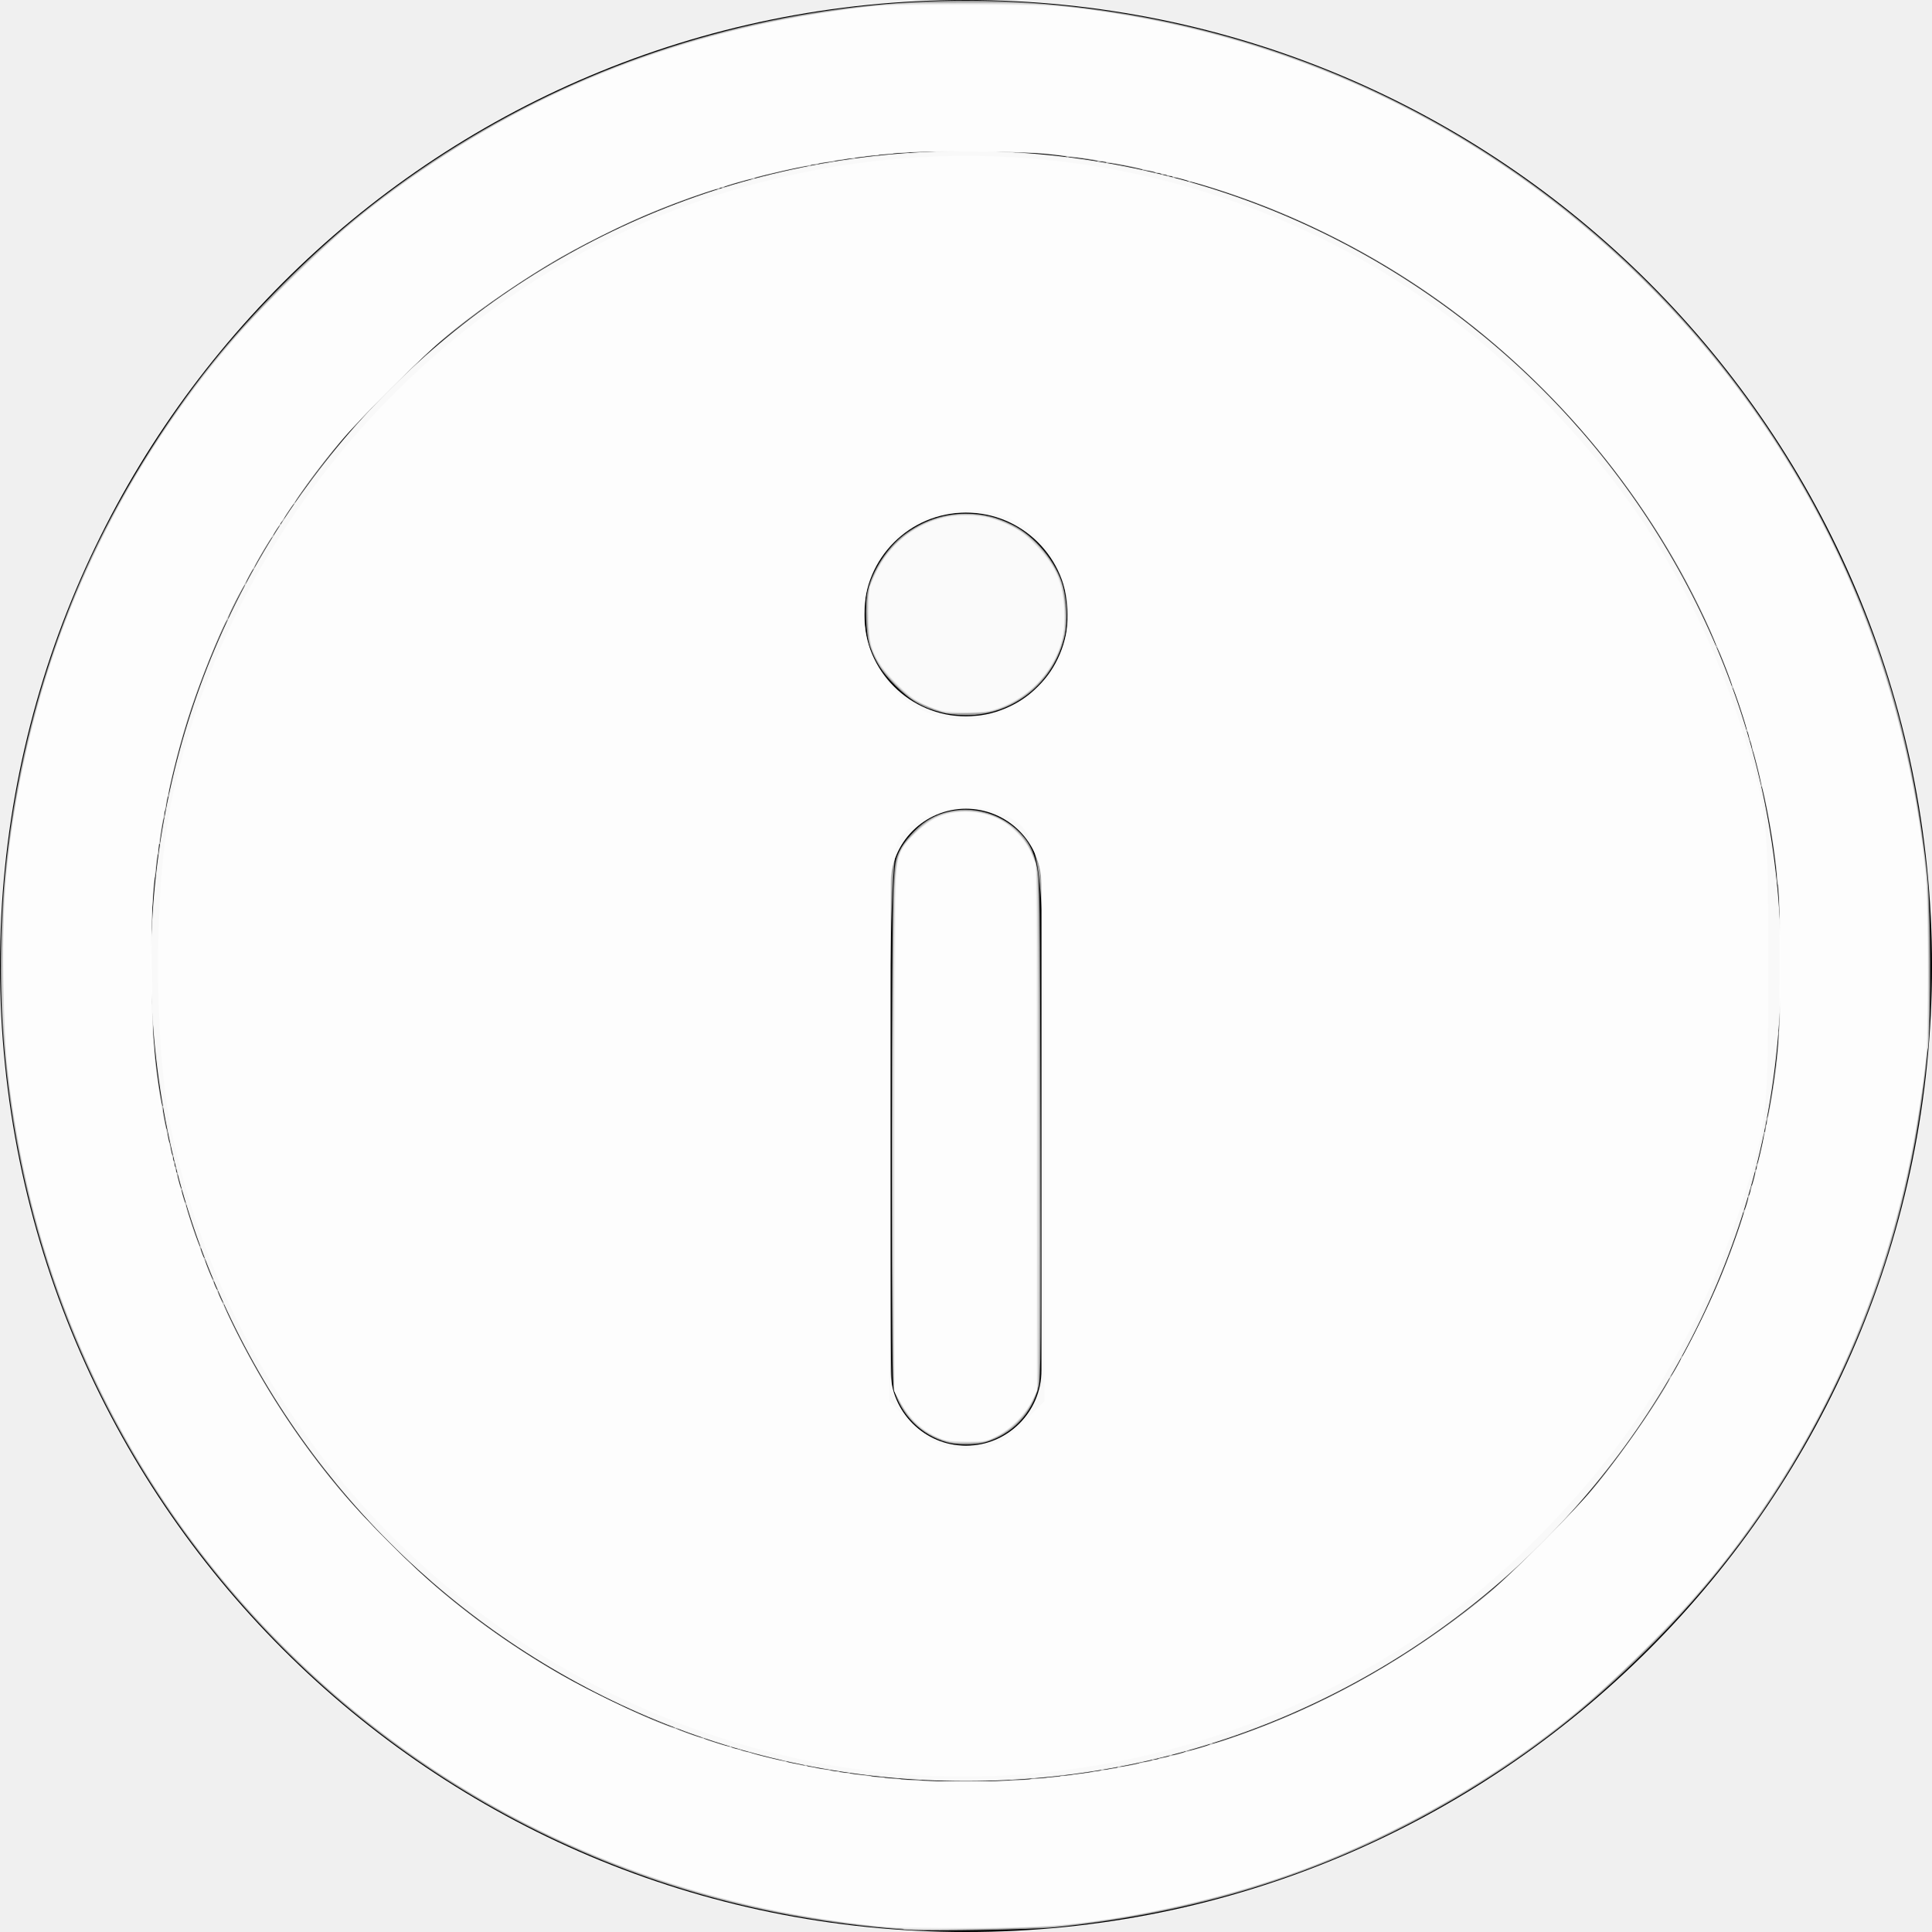
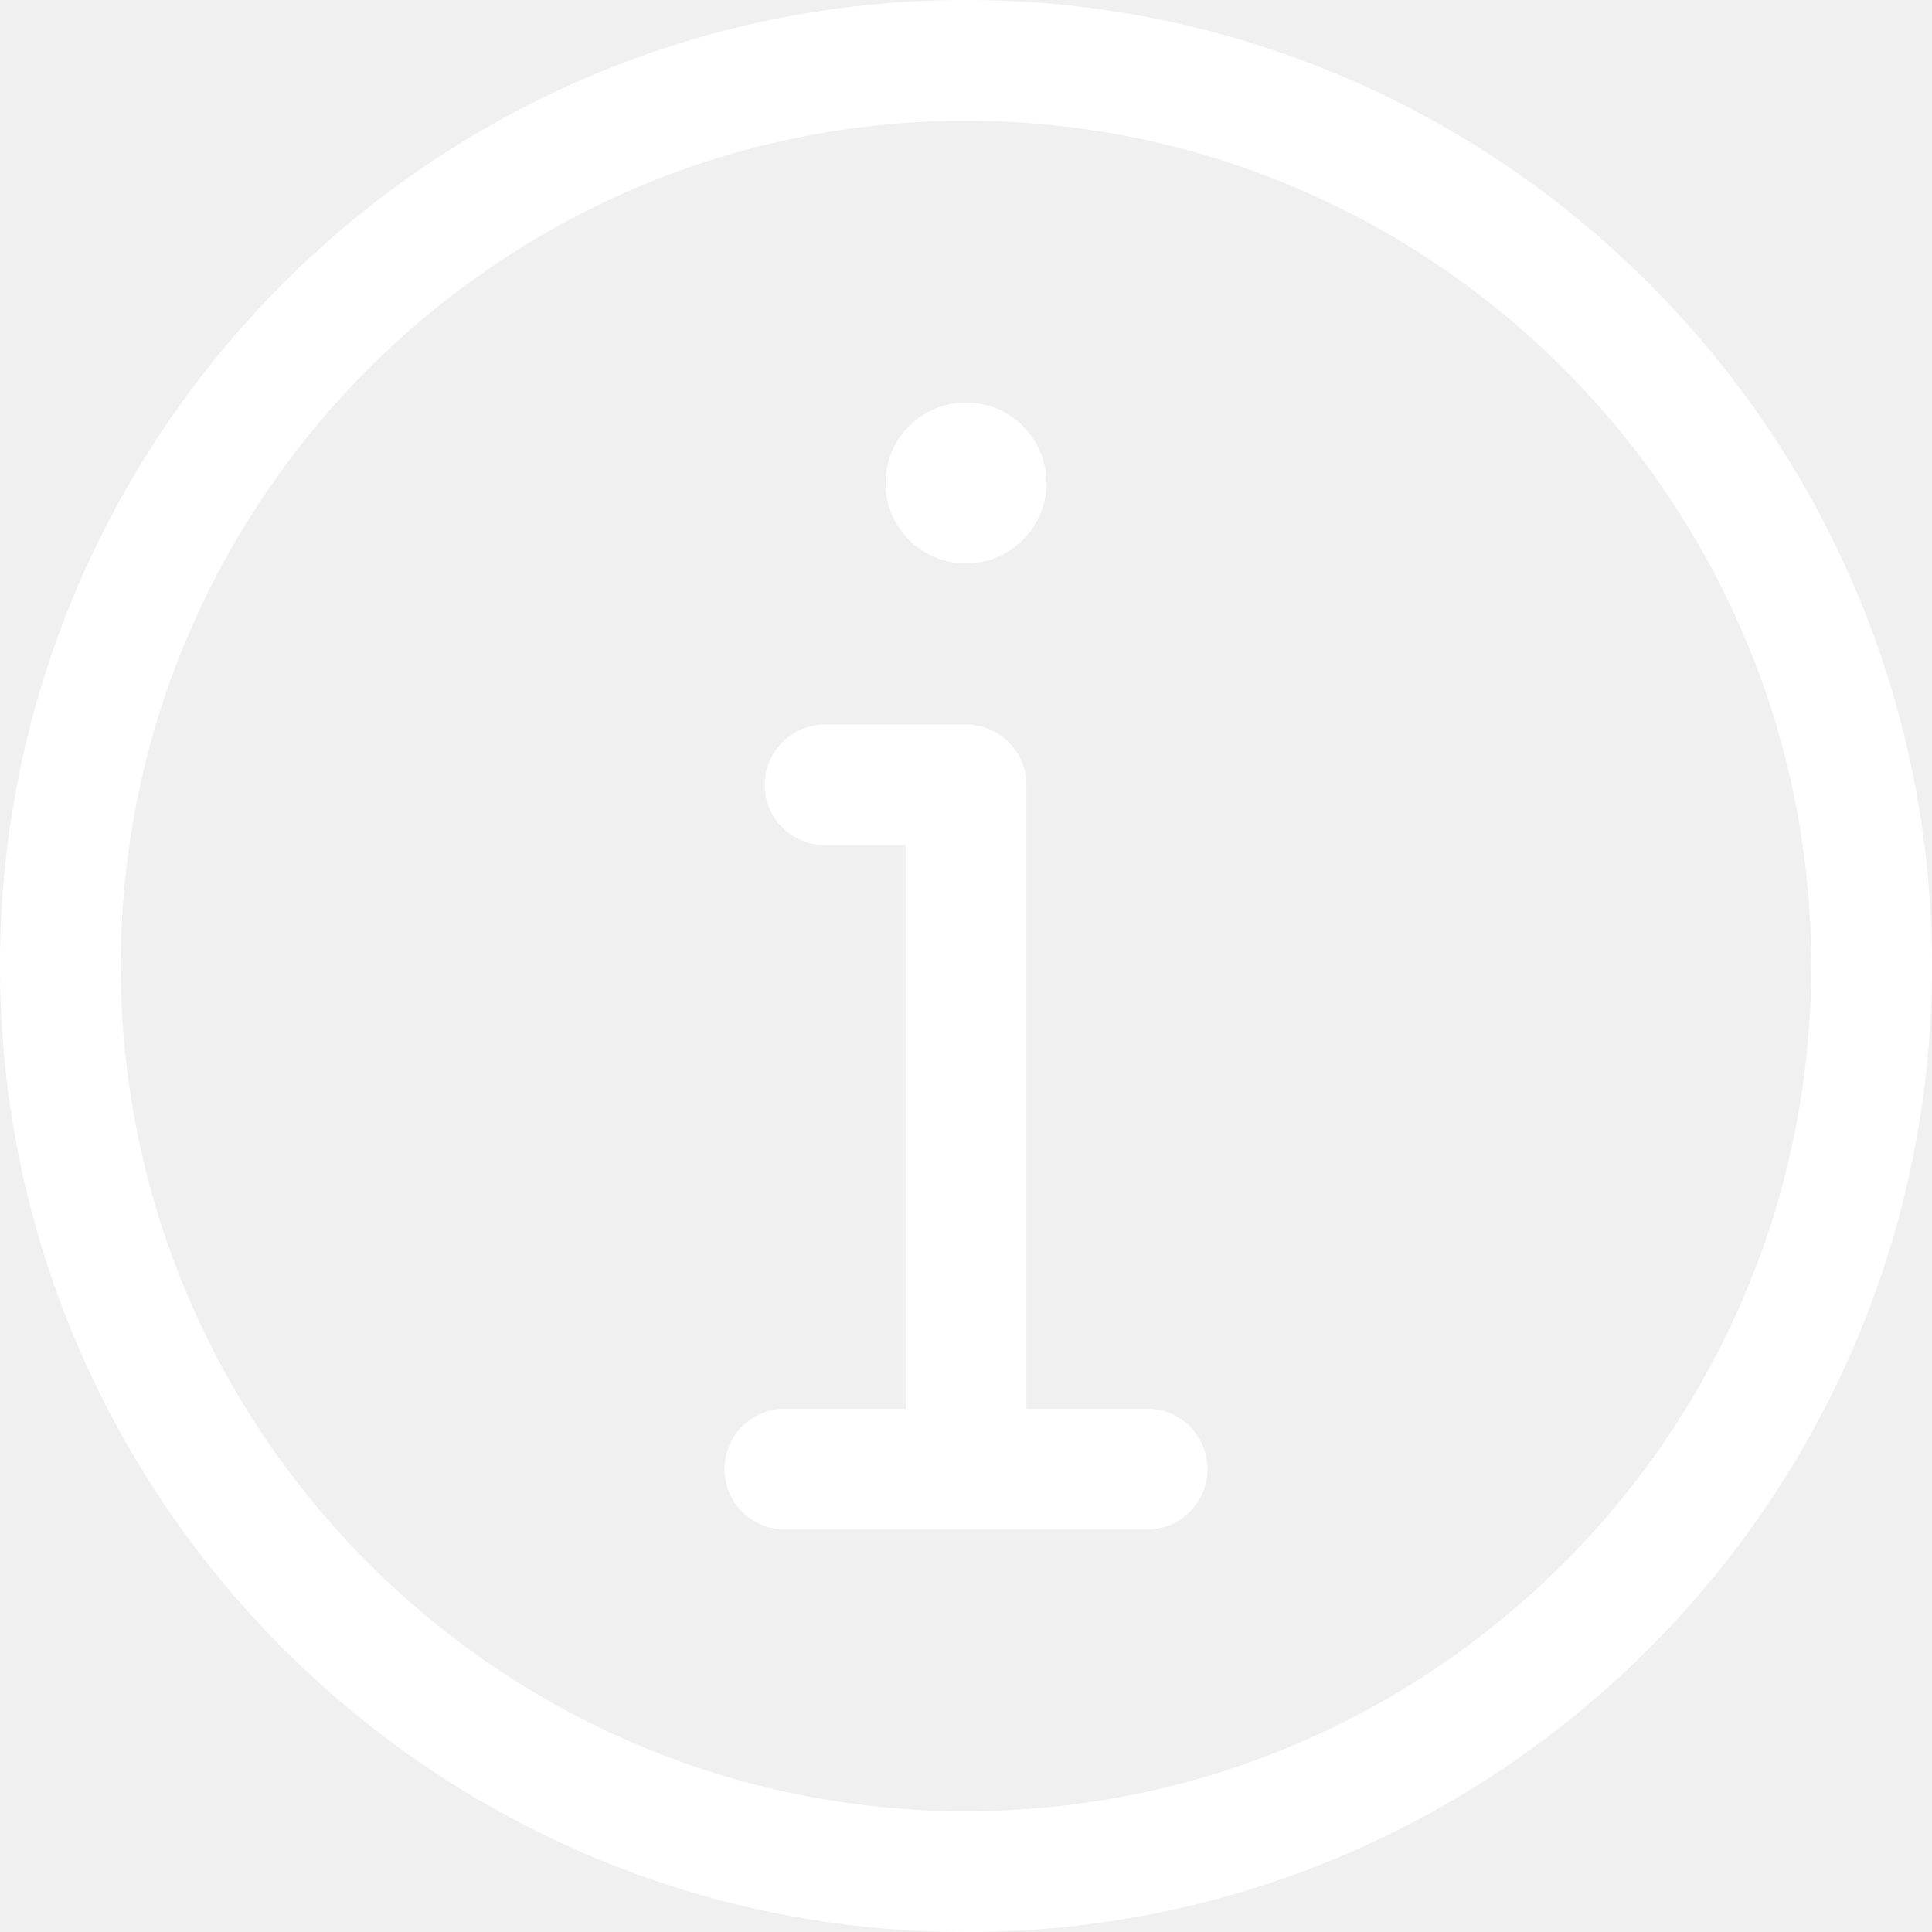
- <svg xmlns="http://www.w3.org/2000/svg" version="1.1" id="Capa_1" x="0px" y="0px" viewBox="0 0 512 512" style="enable-background:new 0 0 512 512;" xml:space="preserve">
-   <defs id="defs53" />
-   <g id="g6">
-     <g id="g4">
-       <path d="M256,0C114.497,0,0,114.507,0,256c0,141.503,114.507,256,256,256c141.503,0,256-114.507,256-256    C512,114.497,397.492,0,256,0z M256,472c-119.393,0-216-96.615-216-216c0-119.393,96.615-216,216-216    c119.393,0,216,96.615,216,216C472,375.393,375.384,472,256,472z" id="path2" />
-     </g>
+ <svg xmlns="http://www.w3.org/2000/svg" height="512px" viewBox="0 0 512 512" width="512px" class="">
+   <g>
+     <path d="m277.332 128c0 11.781-9.551 21.332-21.332 21.332s-21.332-9.551-21.332-21.332 9.551-21.332 21.332-21.332 21.332 9.551 21.332 21.332zm0 0" data-original="#000000" class="active-path" data-old_color="#000000" fill="#FFFFFF" />
+     <path d="m256 405.332c-8.832 0-16-7.168-16-16v-165.332h-21.332c-8.832 0-16-7.168-16-16s7.168-16 16-16h37.332c8.832 0 16 7.168 16 16v181.332c0 8.832-7.168 16-16 16zm0 0" data-original="#000000" class="active-path" data-old_color="#000000" fill="#FFFFFF" />
+     <path d="m256 512c-141.164 0-256-114.836-256-256s114.836-256 256-256 256 114.836 256 256-114.836 256-256 256zm0-480c-123.52 0-224 100.48-224 224s100.48 224 224 224 224-100.48 224-224-100.48-224-224-224zm0 0" data-original="#000000" class="active-path" data-old_color="#000000" fill="#FFFFFF" />
+     <path d="m304 405.332h-96c-8.832 0-16-7.168-16-16s7.168-16 16-16h96c8.832 0 16 7.168 16 16s-7.168 16-16 16zm0 0" data-original="#000000" class="active-path" data-old_color="#000000" fill="#FFFFFF" />
  </g>
-   <g id="g12">
-     <g id="g10">
-       <path d="M256,214.33c-11.046,0-20,8.954-20,20v128.793c0,11.046,8.954,20,20,20s20-8.955,20-20.001V234.33    C276,223.284,267.046,214.33,256,214.33z" id="path8" />
-     </g>
-   </g>
-   <g id="g18">
-     <g id="g16">
-       <circle cx="256" cy="162.84" r="27" id="circle14" />
-     </g>
-   </g>
-   <g id="g20">
- </g>
-   <g id="g22">
- </g>
-   <g id="g24">
- </g>
-   <g id="g26">
- </g>
-   <g id="g28">
- </g>
-   <g id="g30">
- </g>
-   <g id="g32">
- </g>
-   <g id="g34">
- </g>
-   <g id="g36">
- </g>
-   <g id="g38">
- </g>
-   <g id="g40">
- </g>
-   <g id="g42">
- </g>
-   <g id="g44">
- </g>
-   <g id="g46">
- </g>
-   <g id="g48">
- </g>
-   <path style="fill:#ffffff;fill-opacity:0.63;stroke-width:2.169" d="M 218.976,467.567 C 132.803,451.932 63.846,385.466 45.619,300.475 c -4.975,-23.197 -4.975,-65.752 0,-88.949 C 61.279,138.507 116.045,76.853 186.554,52.866 c 76.707,-26.095 160.975,-7.145 218.34,49.1 28.311,27.758 46.221,57.118 57.85,94.832 5.494,17.816 5.879,21.698 5.879,59.202 0,37.503 -0.386,41.386 -5.879,59.202 -11.629,37.714 -29.539,67.074 -57.85,94.832 -48.54,47.592 -119.568,69.572 -185.919,57.533 z m 51.51,-89.909 6.342,-6.342 v -70.783 c 0,-79.022 -0.356,-81.217 -13.878,-85.68 -8.872,-2.928 -21.183,1.148 -24.998,8.278 -1.544,2.885 -2.344,28.925 -2.344,76.283 v 71.903 l 6.342,6.342 c 4.695,4.695 8.4,6.342 14.269,6.342 5.869,0 9.574,-1.647 14.269,-6.342 z m 0.023,-191.69 c 10.076,-6.79 13.186,-13.564 12.113,-26.382 -2.884,-34.442 -53.523,-31.485 -53.523,3.125 0,22.65 23.078,35.611 41.41,23.257 z" id="path862" />
-   <path style="fill:#ffffff;fill-opacity:0.63;stroke-width:0.384" d="m 241.523,511.461 c -35.315,-2.232 -67.932,-10.841 -98.835,-26.086 C 79.502,454.204 31.527,397.662 11.199,330.404 -6.677,271.261 -2.669,207.7 22.491,151.317 30.89,132.494 43.162,112.437 56.234,96.166 67.433,82.226 81.638,67.973 95.404,56.865 161.263,3.718 249.157,-13.364 330.409,11.194 c 66.747,20.174 122.99,67.598 154.216,130.035 14.605,29.202 22.817,57.938 26.194,91.66 0.848,8.462 0.972,35.57 0.202,43.913 -3.225,34.938 -11.782,65.241 -26.749,94.728 -12.115,23.868 -26.662,44.123 -45.418,63.238 -14.996,15.284 -29.987,27.398 -47.186,38.133 -34.419,21.483 -70.725,33.713 -112.492,37.895 -5.535,0.554 -32.011,1.022 -37.654,0.665 z m 26.463,-39.646 c 47.571,-2.773 91.191,-20.086 127.519,-50.611 6.439,-5.411 20.434,-19.38 25.56,-25.513 23.76,-28.429 39.59,-61.026 46.69,-96.144 3.141,-15.535 4.225,-26.748 4.218,-43.648 -0.007,-20.431 -1.909,-35.627 -6.84,-54.651 C 445.636,126.02 386.202,66.496 311.02,46.905 300.347,44.124 290.057,42.251 278.149,40.922 270.579,40.077 249.438,39.742 241.266,40.337 194.614,43.734 152.771,60.621 116.667,90.62 110.406,95.823 95.673,110.579 90.466,116.862 65.521,146.96 49.42,181.558 43.075,218.699 c -2.56,14.985 -3.259,24.688 -2.979,41.355 0.263,15.682 1.319,25.735 4.154,39.567 12.426,60.623 50.357,113.014 104.27,144.021 35.738,20.554 78.237,30.576 119.465,28.173 z" id="path864" />
-   <path style="fill:#ffffff;fill-opacity:0.63;stroke-width:0.384" d="m 239.413,511.225 c 1.8e-4,-0.158 -0.784,-0.288 -1.742,-0.288 -4.906,0 -20.754,-2.145 -31.432,-4.253 C 116.767,489.013 43.149,424.485 13.89,338.083 6.629,316.644 2.324,294.604 0.832,271.24 0.265,262.36 0.593,240.75 1.42,232.505 5.906,187.752 20.216,148.041 44.884,111.89 53.973,98.569 61.576,89.392 73.908,76.858 87.674,62.866 99.574,53.009 114.963,42.85 150.654,19.288 188.859,5.849 232.894,1.366 238.184,0.827 243.056,0.682 255.905,0.679 272.483,0.676 275.824,0.857 288.312,2.432 345.642,9.662 398.533,36.054 439.05,77.648 c 37.614,38.614 61.691,87.165 69.759,140.667 2.133,14.143 2.25,16.076 2.337,38.447 0.045,11.549 -0.044,20.997 -0.198,20.997 -0.153,0 -0.395,1.424 -0.536,3.164 -0.421,5.183 -2.417,18.403 -3.894,25.791 -8.753,43.784 -29.264,85.057 -58.798,118.315 -7.459,8.399 -20.952,21.442 -29.588,28.599 -20.835,17.27 -46.938,32.314 -72.781,41.947 -19.529,7.28 -42.159,12.504 -64.134,14.806 -6.365,0.667 -41.804,1.381 -41.804,0.843 z m 27.997,-39.318 c 0,-0.162 1.294,-0.23 2.876,-0.15 1.734,0.088 2.876,-0.005 2.876,-0.233 0,-0.221 0.711,-0.298 1.708,-0.186 0.939,0.106 2.018,0.062 2.397,-0.098 0.379,-0.16 1.319,-0.256 2.088,-0.213 0.77,0.043 1.499,-0.084 1.621,-0.281 0.122,-0.197 0.654,-0.276 1.183,-0.175 0.529,0.101 1.266,0.064 1.639,-0.082 0.373,-0.146 1.676,-0.332 2.897,-0.413 1.221,-0.081 2.429,-0.277 2.685,-0.437 0.256,-0.159 0.837,-0.242 1.291,-0.183 0.454,0.059 0.935,-0.069 1.067,-0.283 0.132,-0.214 0.494,-0.292 0.804,-0.173 0.31,0.119 0.865,0.086 1.234,-0.074 0.369,-0.159 1.059,-0.252 1.534,-0.205 0.475,0.046 0.863,-0.111 0.863,-0.349 0,-0.238 0.165,-0.331 0.367,-0.207 0.423,0.261 5.385,-0.585 5.388,-0.919 0.001,-0.122 0.734,-0.264 1.629,-0.316 0.895,-0.052 1.679,-0.249 1.742,-0.439 0.063,-0.19 0.452,-0.256 0.863,-0.149 0.412,0.108 0.749,0.046 0.75,-0.137 7.7e-4,-0.183 0.645,-0.366 1.431,-0.407 0.786,-0.041 1.49,-0.258 1.565,-0.482 0.075,-0.224 0.285,-0.315 0.467,-0.202 0.48,0.297 3.822,-0.608 3.822,-1.035 0,-0.198 0.166,-0.258 0.369,-0.132 0.466,0.288 6.151,-1.342 6.151,-1.764 0,-0.172 0.229,-0.224 0.509,-0.117 0.572,0.22 8.742,-2.589 15.982,-5.495 20.139,-8.083 40.481,-20.296 57.719,-34.655 5.218,-4.347 23.403,-22.605 27.456,-27.568 8.241,-10.09 20.684,-28.201 20.064,-29.204 -0.111,-0.18 -0.032,-0.326 0.176,-0.326 0.443,0 2.863,-4.105 2.863,-4.856 0,-0.282 0.15,-0.513 0.334,-0.513 0.466,0 7.385,-14.108 9.875,-20.135 2.998,-7.257 6.606,-17.489 6.377,-18.085 -0.109,-0.283 -0.058,-0.515 0.113,-0.515 0.407,0 1.297,-2.983 1.023,-3.427 -0.117,-0.189 -0.015,-0.408 0.225,-0.489 0.24,-0.08 0.457,-0.698 0.482,-1.374 0.025,-0.676 0.154,-1.229 0.287,-1.229 0.36,-10e-4 1.158,-3.433 0.896,-3.856 -0.124,-0.2 -0.022,-0.364 0.226,-0.364 0.262,0 0.367,-0.321 0.25,-0.767 -0.11,-0.422 -0.073,-0.767 0.084,-0.767 0.397,0 2.049,-7.575 1.756,-8.05 -0.132,-0.213 -0.036,-0.387 0.211,-0.387 0.274,0 0.379,-0.376 0.268,-0.959 -0.101,-0.527 -0.015,-0.959 0.192,-0.959 0.206,0 0.293,-0.431 0.192,-0.959 -0.101,-0.527 -0.061,-0.959 0.089,-0.959 0.61,0 3.275,-19.319 2.995,-21.716 -0.083,-0.712 -0.018,-1.295 0.144,-1.295 0.162,0 0.309,-1.942 0.326,-4.315 0.057,-7.87 -0.056,-24.599 -0.183,-27.325 -0.069,-1.477 -0.135,-3.677 -0.147,-4.89 -0.012,-1.213 -0.16,-2.207 -0.329,-2.208 -0.169,-0.002 -0.327,-1.167 -0.351,-2.589 -0.079,-4.685 -3.255,-23.128 -4.034,-23.424 -0.186,-0.071 -0.247,-0.276 -0.135,-0.457 0.217,-0.351 -1.707,-8.489 -2.083,-8.811 -0.123,-0.105 -0.261,-0.695 -0.305,-1.31 -0.044,-0.615 -0.217,-1.219 -0.384,-1.342 -0.166,-0.123 -0.341,-0.74 -0.387,-1.37 -0.047,-0.631 -0.263,-1.206 -0.482,-1.279 -0.218,-0.073 -0.297,-0.294 -0.174,-0.493 0.304,-0.492 -3.255,-11.08 -3.724,-11.08 -0.206,0 -0.27,-0.17 -0.142,-0.377 0.302,-0.489 -3.581,-10.362 -4.076,-10.362 -0.207,0 -0.274,-0.165 -0.149,-0.367 0.125,-0.202 -1.063,-3.154 -2.639,-6.56 -13.859,-29.946 -35.114,-56.858 -61.702,-78.122 -16.208,-12.963 -35.137,-23.909 -54.731,-31.65 -7.577,-2.993 -19.488,-6.902 -20.2,-6.629 -0.28,0.108 -0.509,0.049 -0.509,-0.13 0,-0.419 -3.374,-1.277 -3.855,-0.98 -0.2,0.124 -0.364,0.022 -0.364,-0.226 0,-0.262 -0.321,-0.367 -0.767,-0.25 -0.422,0.11 -0.767,0.024 -0.767,-0.192 0,-0.216 -0.345,-0.302 -0.767,-0.192 -0.422,0.11 -0.767,0.024 -0.767,-0.192 0,-0.216 -0.337,-0.304 -0.749,-0.197 -0.412,0.108 -0.805,0.027 -0.874,-0.18 -0.069,-0.207 -0.853,-0.404 -1.742,-0.439 -0.889,-0.035 -1.618,-0.168 -1.619,-0.297 -0.003,-0.355 -8.434,-1.96 -9.051,-1.723 -0.296,0.114 -0.539,0.02 -0.539,-0.208 0,-0.243 -0.477,-0.345 -1.151,-0.246 -0.633,0.093 -1.151,0.048 -1.151,-0.099 0,-0.378 -7.126,-1.278 -7.635,-0.964 -0.231,0.142 -0.419,0.099 -0.419,-0.096 0,-0.355 -8.042,-1.279 -10.93,-1.256 -0.844,0.007 -8.049,-0.073 -16.012,-0.177 -7.963,-0.104 -14.477,-0.057 -14.477,0.105 3.9e-4,0.162 -1.035,0.236 -2.301,0.165 -1.266,-0.071 -2.302,0.015 -2.302,0.192 1.3e-4,0.177 -0.863,0.262 -1.918,0.189 -1.055,-0.073 -1.918,0.022 -1.918,0.211 0,0.189 -0.603,0.273 -1.34,0.187 -0.737,-0.086 -1.643,-0.027 -2.013,0.132 -0.37,0.159 -1.13,0.253 -1.69,0.209 -0.559,-0.044 -1.12,0.088 -1.247,0.292 -0.127,0.205 -0.573,0.283 -0.991,0.173 -0.419,-0.109 -1.066,-0.068 -1.438,0.091 -0.372,0.16 -1.151,0.252 -1.732,0.206 -0.58,-0.046 -1.056,0.059 -1.058,0.233 -0.002,0.174 -0.993,0.358 -2.204,0.408 -1.21,0.05 -2.25,0.241 -2.311,0.424 -0.061,0.183 -0.536,0.251 -1.056,0.152 -0.535,-0.102 -0.945,-1e-4 -0.945,0.235 0,0.229 -0.239,0.324 -0.531,0.212 -0.292,-0.112 -3.269,0.429 -6.616,1.201 -3.346,0.773 -6.473,1.494 -6.947,1.603 -0.475,0.109 -0.863,0.36 -0.863,0.559 0,0.199 -0.173,0.255 -0.384,0.124 -0.482,-0.298 -7.67,1.716 -7.67,2.15 0,0.176 -0.259,0.22 -0.575,0.098 -0.316,-0.121 -0.575,-0.035 -0.575,0.192 0,0.227 -0.234,0.323 -0.521,0.213 -0.649,-0.249 -11.461,3.625 -18.965,6.795 -6.765,2.859 -18.543,8.793 -24.618,12.404 -10.086,5.995 -21.994,14.399 -30.076,21.225 -3.679,3.107 -21.393,20.444 -21.144,20.693 0.08,0.08 -0.528,0.755 -1.353,1.5 -3.129,2.827 -16.26,19.839 -15.838,20.52 0.105,0.169 0.006,0.308 -0.219,0.308 -0.402,0 -2.6,3.273 -2.705,4.027 -0.029,0.211 -0.304,0.524 -0.609,0.695 -0.306,0.171 -0.456,0.473 -0.334,0.671 0.122,0.198 0.06,0.36 -0.14,0.36 -0.449,0 -1.729,1.908 -1.729,2.577 0,0.27 -0.138,0.491 -0.307,0.491 -0.394,0 -4.679,7.264 -4.679,7.933 0,0.278 -0.141,0.505 -0.313,0.505 -0.437,0 -2.263,3.688 -1.971,3.98 0.131,0.131 0.039,0.238 -0.206,0.238 -0.536,0 -4.781,8.331 -4.487,8.805 0.113,0.183 0.033,0.391 -0.179,0.462 -1.017,0.34 -7.84,17.4 -10.865,27.166 -2.23,7.199 -4.945,18.033 -4.729,18.87 0.093,0.359 0.009,0.706 -0.186,0.771 -0.195,0.065 -0.392,0.935 -0.439,1.933 -0.046,0.998 -0.234,1.816 -0.417,1.818 -0.183,0.002 -0.25,0.434 -0.149,0.961 0.101,0.527 0.065,0.959 -0.081,0.959 -0.362,0 -1.262,6.051 -0.97,6.523 0.129,0.209 0.033,0.38 -0.213,0.38 -0.286,0 -0.392,0.484 -0.292,1.336 0.086,0.735 0.022,1.382 -0.142,1.438 -0.164,0.056 -0.345,1.396 -0.402,2.978 -0.057,1.582 -0.234,2.974 -0.394,3.092 -0.16,0.119 -0.373,2.126 -0.474,4.461 -0.101,2.335 -0.281,4.498 -0.4,4.808 -0.119,0.309 -0.116,6.931 0.005,14.714 0.122,7.784 0.207,15.059 0.189,16.167 -0.018,1.108 0.07,2.18 0.195,2.383 0.125,0.202 0.289,1.712 0.365,3.355 0.186,4.053 1.731,14.461 2.17,14.621 0.195,0.071 0.253,0.293 0.128,0.495 -0.264,0.427 0.618,5.704 0.954,5.707 0.124,10e-4 0.254,0.715 0.287,1.586 0.033,0.871 0.206,1.69 0.384,1.82 0.178,0.13 0.366,0.926 0.418,1.77 0.053,0.844 0.25,1.585 0.439,1.648 0.189,0.063 0.255,0.451 0.147,0.863 -0.108,0.412 -0.019,0.749 0.197,0.749 0.216,0 0.302,0.345 0.192,0.767 -0.11,0.422 -0.024,0.767 0.192,0.767 0.216,0 0.302,0.345 0.192,0.767 -0.117,0.446 -0.012,0.767 0.25,0.767 0.248,0 0.35,0.164 0.226,0.364 -0.311,0.504 0.571,3.855 1.015,3.855 0.198,0 0.256,0.169 0.128,0.376 -0.303,0.49 0.588,3.46 1.037,3.46 0.19,0 0.236,0.177 0.102,0.393 -0.317,0.514 3.215,11.112 3.704,11.112 0.206,0 0.28,0.153 0.165,0.339 -0.288,0.465 0.535,2.729 0.992,2.729 0.203,0 0.277,0.148 0.166,0.328 -0.279,0.452 1.678,5.424 2.135,5.424 0.203,0 0.27,0.16 0.15,0.355 -0.273,0.442 0.557,2.33 1.025,2.33 0.19,0 0.245,0.161 0.124,0.357 -0.269,0.435 0.951,3.094 1.42,3.094 0.184,0 0.234,0.164 0.109,0.365 -0.124,0.201 1.236,3.285 3.023,6.854 10.337,20.647 22.654,37.979 38.577,54.284 14.345,14.689 28.781,26.021 46.214,36.277 9.633,5.667 30.574,15.441 31.654,14.773 0.204,-0.126 0.37,-0.069 0.37,0.126 0,0.434 6.469,2.835 6.908,2.564 0.172,-0.106 0.371,-0.039 0.442,0.15 0.167,0.445 6.418,2.415 6.838,2.155 0.176,-0.109 0.379,-0.019 0.452,0.199 0.073,0.218 0.648,0.435 1.279,0.482 0.631,0.047 1.247,0.221 1.37,0.387 0.123,0.166 0.727,0.339 1.342,0.384 0.615,0.044 1.205,0.182 1.31,0.305 0.322,0.376 8.46,2.3 8.811,2.083 0.18,-0.112 0.386,-0.032 0.457,0.176 0.071,0.208 0.819,0.448 1.663,0.533 0.844,0.085 1.828,0.276 2.187,0.425 0.359,0.149 0.822,0.166 1.028,0.038 0.206,-0.128 0.489,-0.048 0.628,0.176 0.139,0.224 0.539,0.373 0.889,0.331 0.35,-0.043 0.949,0.058 1.33,0.223 0.381,0.165 1.459,0.321 2.395,0.347 0.936,0.026 1.703,0.196 1.704,0.378 10e-4,0.182 0.52,0.255 1.153,0.162 0.633,-0.093 1.151,-0.007 1.151,0.19 0,0.197 0.601,0.289 1.336,0.203 0.735,-0.086 1.383,-0.016 1.44,0.156 0.057,0.171 1.353,0.352 2.879,0.402 1.526,0.05 2.776,0.237 2.779,0.416 0.002,0.179 0.78,0.264 1.73,0.189 0.949,-0.075 1.726,0.009 1.726,0.189 0,0.179 0.949,0.267 2.11,0.195 1.16,-0.072 2.11,0.012 2.109,0.187 -2.9e-4,0.175 1.294,0.261 2.877,0.192 1.582,-0.069 2.877,0.004 2.876,0.161 -3.8e-4,0.158 5.177,0.288 11.505,0.288 6.328,0 11.505,-0.133 11.505,-0.295 z" id="path866" />
-   <path style="fill:#ffffff;fill-opacity:0.63;stroke-width:0.384" d="m 236.921,510.924 c -1.687,-0.195 -5.571,-0.633 -8.629,-0.973 C 180.029,504.574 134.174,485.662 96.777,455.709 88.545,449.116 84.338,445.354 76.272,437.373 55.841,417.159 40.21,395.631 27.489,370.187 13.534,342.276 5.522,314.671 1.776,281.595 0.95,274.304 0.609,246.949 1.227,237.57 2.396,219.837 5.957,200.5 11.482,181.881 21.694,147.469 40.698,113.514 64.714,86.77 70.624,80.188 86.275,64.897 91.952,60.159 104.759,49.469 119.887,39.21 134.84,31.076 160.196,17.283 188.754,7.81 218.32,3.386 233.59,1.102 234.293,1.058 256.097,1.065 278.12,1.071 281.2,1.276 296.485,3.75 353.933,13.049 405.197,40.766 444.74,83.909 c 28.504,31.098 48.675,68.729 59.08,110.217 3.157,12.589 5.972,29.352 6.735,40.105 0.493,6.949 0.501,41.646 0.011,44.989 -0.207,1.412 -0.645,4.724 -0.974,7.361 -5.062,40.592 -18.717,77.615 -40.948,111.028 -9.538,14.335 -17.441,23.966 -30.314,36.943 -15.401,15.525 -25.552,23.988 -41.213,34.361 -18.411,12.194 -39.233,22.438 -59.139,29.095 -20.112,6.726 -44.164,11.563 -62.416,12.551 -9.66,0.523 -35.176,0.764 -38.64,0.364 z m 33.749,-39.113 c 14.494,-1.05 26.598,-3.015 40.269,-6.538 19.872,-5.12 39.116,-13.209 56.669,-23.819 8.881,-5.369 19.205,-12.671 26.746,-18.917 5.017,-4.156 24.417,-23.653 28.429,-28.571 6.53,-8.006 15.519,-20.738 18.953,-26.846 7.686,-13.672 11.902,-22.265 15.712,-32.024 2.174,-5.57 5.149,-14.187 5.991,-17.354 0.182,-0.686 0.49,-1.807 0.685,-2.493 2.578,-9.093 5.335,-22.427 6.602,-31.928 0.807,-6.052 0.871,-7.965 0.888,-26.654 0.016,-17.05 -0.087,-21.016 -0.669,-25.887 -3.578,-29.924 -13.917,-60.479 -28.879,-85.349 C 420.236,109.148 389.116,80.338 351.975,62.03 335.051,53.687 323.88,49.793 301.351,44.386 293.442,42.488 276.412,40.194 271.915,40.421 c -1.598,0.081 -2.836,0.036 -2.753,-0.099 0.319,-0.516 -26.069,-0.306 -32.433,0.259 -35.726,3.168 -69.449,14.807 -98.771,34.09 -14.688,9.659 -20.874,14.733 -34.139,27.995 -15.459,15.457 -19.959,21.068 -32.467,40.481 -1.694,2.63 -3.684,6.191 -8.893,15.916 -3.15,5.88 -8.562,18.86 -11.675,27.997 -3.467,10.176 -7.233,25.999 -8.674,36.439 -0.32,2.318 -0.862,6.199 -1.204,8.624 -0.472,3.341 -0.654,8.308 -0.753,20.488 -0.072,8.843 -0.023,16.253 0.109,16.466 0.132,0.214 0.199,1.28 0.148,2.37 -0.219,4.737 1.68,19.283 3.78,28.941 0.642,2.954 3.368,13.901 3.963,15.916 1.822,6.168 2.695,8.898 3.761,11.758 2.965,7.952 3.021,8.093 5.582,14.129 7.636,17.995 19.029,36.445 32.562,52.733 5.255,6.324 20.748,21.835 26.992,27.023 16.092,13.369 33.187,23.956 52.371,32.431 10.292,4.547 23.983,9.089 36.242,12.022 11.293,2.702 25.155,4.777 37.009,5.541 4.764,0.307 23.144,0.221 27.997,-0.13 z" id="path868" />
-   <path style="fill:#ffffff;fill-opacity:0.63;stroke-width:0.384" d="M 231.743,510.334 C 182.018,504.96 137.862,487.421 99.622,457.853 48.21,418.1 14.133,360.542 3.784,295.977 1.665,282.756 0.905,271.507 0.881,253.023 0.851,229.129 4.255,206.526 11.631,181.648 20.763,150.846 37.25,119.991 58.228,94.438 68.593,81.813 85.979,64.735 98.088,55.285 134.21,27.093 174.637,9.837 220.177,3.172 c 12.905,-1.889 15.409,-2.007 38.796,-1.835 23.143,0.17 24.568,0.267 38.543,2.62 45.425,7.647 86.748,26.542 121.623,55.612 48.936,40.791 80.365,96.917 89.645,160.088 1.857,12.641 1.96,14.583 1.963,37.201 0.004,23.435 0.032,23.02 -2.706,40.053 -6.452,40.142 -22.753,78.762 -47.035,111.436 -9.571,12.879 -21.739,26.04 -36.179,39.13 -20.535,18.616 -47.495,35.195 -75.061,46.159 -23.11,9.191 -51.734,15.619 -75.262,16.9 -10.379,0.565 -36.816,0.44 -42.762,-0.203 z m 39.138,-38.525 c 28.977,-2.21 54.658,-8.975 79.178,-20.856 18.158,-8.798 36.856,-21.309 49.501,-33.122 6.449,-6.025 17.391,-17.12 21.488,-21.789 7.525,-8.576 17.849,-23.577 24.129,-35.059 11.732,-21.451 18.515,-40.034 23.169,-63.472 2.952,-14.869 3.175,-17.378 3.356,-37.776 0.1,-11.27 0,-20.264 -0.259,-23.586 -1.625,-20.735 -7.618,-44.444 -16.579,-65.581 C 438.595,132.191 409.909,98.04 374.411,74.786 346.775,56.683 315.488,45.306 281.792,41.109 c -5.424,-0.676 -9.194,-0.838 -22.436,-0.964 -8.819,-0.084 -18.053,0.02 -20.71,0.234 -27.62,2.223 -54.712,9.689 -78.674,21.68 -9.206,4.607 -14.685,7.763 -22.958,13.226 -14.331,9.463 -19.753,13.946 -33.583,27.767 -13.78,13.771 -18.532,19.507 -27.973,33.768 -5.038,7.609 -6.308,9.74 -11.32,18.984 -5.098,9.404 -11.241,24.167 -14.725,35.39 -4.51,14.525 -8.164,33.557 -9.037,47.066 -0.437,6.755 -0.186,34.604 0.363,40.269 1.563,16.15 6.447,37.156 12.173,52.35 9.063,24.051 21.04,44.756 36.948,63.873 5.014,6.026 21.393,22.431 27.211,27.254 23.593,19.561 49.931,33.575 78.429,41.731 13.58,3.886 28.006,6.601 40.844,7.687 2.637,0.223 5.398,0.462 6.136,0.532 3.333,0.314 23.754,0.21 28.399,-0.144 z" id="path870" />
-   <path style="fill:#ffffff;fill-opacity:0.63;stroke-width:0.384" d="M 231.935,510.355 C 172.24,503.863 119.965,479.677 78.191,439.222 39.614,401.863 13.808,353.21 4.551,300.388 2.026,285.978 1.34,278.263 1.008,260.534 0.759,247.201 1.142,236.823 2.236,227.328 8.571,172.298 31.73,122.033 69.102,82.202 74.973,75.944 87.07,64.423 92.977,59.463 113.054,42.605 139.148,27.292 164.053,17.751 c 19.444,-7.448 38.092,-12.107 61.738,-15.422 5.09,-0.714 8.104,-0.828 25.895,-0.979 21.994,-0.187 28.699,0.092 39.502,1.642 37.112,5.324 71.987,18.27 102.974,38.227 53.848,34.681 92.796,88.48 108.913,150.442 6.355,24.43 8.216,42.01 7.734,73.06 -0.233,15.019 -0.597,19.094 -2.966,33.174 -7.066,42.003 -23.861,80.671 -49.476,113.904 -10.144,13.162 -26.115,29.653 -39.754,41.05 -24.64,20.589 -56.528,37.885 -86.631,46.988 -16.699,5.05 -33.528,8.47 -49.998,10.162 -8.506,0.874 -43.032,1.12 -50.049,0.357 z m 38.735,-38.543 c 42.967,-3.108 81.303,-17.328 115.438,-42.819 7.106,-5.307 10.882,-8.585 18.952,-16.453 10.735,-10.466 17.061,-17.435 22.953,-25.285 9.724,-12.955 15.348,-22.132 22.771,-37.158 9.378,-18.983 16.056,-40.643 19.465,-63.131 0.876,-5.777 1.718,-16.907 1.48,-19.559 -0.133,-1.486 -0.164,-1.391 -0.222,0.68 -0.037,1.323 -0.41,5.724 -0.828,9.78 -2.756,26.686 -9.656,50.5 -21.528,74.297 -6.836,13.702 -13.489,24.335 -22.583,36.092 -56.386,72.9 -153.377,101.836 -240.846,71.854 -17.073,-5.852 -36.475,-15.553 -50.817,-25.408 -36.392,-25.007 -63.857,-59.272 -79.685,-99.413 -8.163,-20.7 -12.226,-38.711 -14.623,-64.814 -0.087,-0.949 -0.093,0.69 -0.013,3.643 0.176,6.493 1.544,16.866 3.288,24.928 7.169,33.143 19.454,60.546 38.857,86.675 4.755,6.403 9.211,11.613 16.051,18.765 15.351,16.051 28.831,26.903 46.864,37.729 6.325,3.797 22.677,11.916 28.955,14.377 20.835,8.166 41.43,13.065 63.088,15.007 6.983,0.626 25.614,0.747 32.982,0.214 z m -10.47,-89.018 c 6.804,-1.451 12.732,-6.732 14.982,-13.345 l 0.857,-2.521 0.102,-66.822 c 0.089,-58.229 0.028,-67.18 -0.474,-69.608 -1.78,-8.609 -8.367,-14.84 -17.019,-16.101 -9.874,-1.439 -19.549,5.092 -22.079,14.905 -0.543,2.107 -0.607,9.478 -0.603,69.608 0.004,57.065 0.088,67.563 0.553,69.311 1.825,6.857 7.546,12.543 14.505,14.417 2.469,0.665 6.473,0.733 9.176,0.157 z M 40.263,263.474 c -0.085,-0.686 -0.155,-0.125 -0.155,1.246 0,1.371 0.07,1.932 0.155,1.246 0.085,-0.686 0.085,-1.807 0,-2.493 z m 0.872,-27.901 C 46.802,178.076 74.008,126.649 118.223,89.856 154.593,59.591 199.33,42.457 247.467,40.354 l 7.095,-0.31 -8.437,0.139 c -22.979,0.379 -49.508,6.145 -73.251,15.922 -6.887,2.836 -20.385,9.619 -26.92,13.529 -9.923,5.936 -20.495,13.361 -28.306,19.88 -5.048,4.213 -22.9,22.011 -27.431,27.348 -9.825,11.573 -20.169,27.296 -27.8,42.261 -13.052,25.593 -21.676,58.608 -22.222,85.07 l -0.158,7.681 0.332,-5.944 c 0.183,-3.269 0.528,-7.929 0.767,-10.355 z M 471.45,236.532 C 469.45,209.852 460.227,178.733 447.048,154.204 419.505,102.943 372.363,64.419 317.864,48.638 c -18.863,-5.463 -34.371,-8.058 -50.262,-8.411 -8.181,-0.182 -8.242,-0.178 -2.01,0.134 38.538,1.928 74.378,13.225 106.134,33.454 14.226,9.062 25.481,18.172 37.642,30.469 7.469,7.552 9.301,9.594 15.078,16.811 22.429,28.018 37.068,59.914 43.731,95.286 1.559,8.275 3.143,21.474 3.334,27.788 l 0.071,2.335 0.149,-2.109 c 0.082,-1.16 -0.045,-4.698 -0.282,-7.862 z M 261.849,189.362 c 1.477,-0.308 4.324,-1.369 6.327,-2.358 3.017,-1.489 4.211,-2.367 6.953,-5.109 2.777,-2.777 3.593,-3.895 5.062,-6.935 5.604,-11.6 2.926,-24.672 -6.74,-32.894 -9.353,-7.956 -23.611,-8.382 -33.68,-1.007 -4.044,2.962 -7.371,7.476 -9.283,12.593 -0.992,2.656 -1.188,3.79 -1.341,7.777 -0.212,5.525 0.413,8.966 2.364,13.013 3.842,7.97 10.826,13.388 19.434,15.076 2.698,0.529 7.982,0.454 10.904,-0.156 z" id="path872" />
-   <path style="fill:#ffffff;fill-opacity:0.63;stroke-width:0.384" d="m 250.962,382.237 c -6.778,-1.823 -12.281,-7.35 -14.096,-14.159 -0.416,-1.56 -0.512,-13.396 -0.516,-63.409 -0.003,-38.455 0.148,-64.317 0.403,-69.033 0.382,-7.072 0.477,-7.692 1.521,-9.953 1.254,-2.717 4.511,-6.361 7.264,-8.127 7.354,-4.719 17.324,-3.745 23.953,2.341 3.004,2.758 4.493,5.557 5.37,10.095 0.716,3.707 0.75,6.379 0.879,69.323 0.119,58.088 0.067,65.756 -0.461,68.031 -1.686,7.268 -7.251,13.028 -14.438,14.941 -2.607,0.694 -7.2,0.671 -9.878,-0.049 z" id="path874" />
-   <path style="fill:#ffffff;fill-opacity:0.63;stroke-width:0.384" d="m 249.681,381.581 c -5.064,-1.765 -8.79,-5.125 -11.335,-10.222 l -1.426,-2.856 -0.282,-23.032 c -0.35,-28.535 -0.003,-105.583 0.506,-112.536 0.48,-6.551 1.215,-8.262 5.306,-12.347 4.146,-4.14 7.857,-5.716 13.455,-5.716 9.109,0 16.59,5.788 18.691,14.461 0.568,2.344 0.642,9.089 0.767,69.296 0.096,46.407 0.013,67.282 -0.273,68.613 -1.205,5.617 -5.554,10.991 -10.996,13.586 -2.867,1.367 -3.224,1.442 -7.422,1.544 -3.812,0.093 -4.76,-0.015 -6.991,-0.792 z" id="path876" />
-   <path style="fill:#ffffff;fill-opacity:0.63;stroke-width:0.384" d="m 248.934,381.14 c -4.576,-1.902 -7.947,-5.066 -10.514,-9.87 l -1.5,-2.808 0.008,-66.923 c 0.009,-71.902 0.017,-72.235 1.929,-76.183 1.315,-2.716 6.063,-7.17 9.214,-8.644 3.139,-1.469 7.053,-2.027 10.481,-1.495 4.972,0.771 8.127,2.402 11.454,5.919 2.062,2.18 3.014,3.818 4.158,7.152 0.699,2.037 0.724,4.487 0.724,71.142 v 69.033 l -1.307,2.685 c -1.826,3.751 -5.872,7.764 -9.654,9.577 -2.794,1.339 -2.877,1.353 -7.821,1.337 -4.356,-0.014 -5.276,-0.132 -7.173,-0.921 z" id="path878" />
-   <path style="fill:#ffffff;fill-opacity:0.63;stroke-width:0.384" d="m 250.772,381.65 c -2.373,-0.557 -5.987,-2.673 -8.115,-4.751 -1.08,-1.055 -2.77,-3.295 -3.755,-4.978 l -1.791,-3.06 0.012,-65.781 c 0.006,-36.18 0.165,-67.893 0.353,-70.473 0.422,-5.802 1.295,-7.964 4.512,-11.165 4.649,-4.626 8.165,-6.195 13.88,-6.195 5.681,0 9.923,1.718 13.65,5.527 2.527,2.583 4.225,5.662 4.803,8.709 0.235,1.241 0.375,27.515 0.375,70.584 v 68.608 l -1.11,2.194 c -2.362,4.668 -6.591,8.638 -11.088,10.411 -1.631,0.643 -2.81,0.789 -6.128,0.758 -2.26,-0.021 -4.779,-0.196 -5.598,-0.388 z" id="path880" />
-   <path style="fill:#ffffff;fill-opacity:0.63;stroke-width:0.384" d="m 251.008,381.689 c -4.419,-0.923 -9.405,-5.004 -12.284,-10.056 l -1.648,-2.892 0.149,-68.98 c 0.157,-72.628 0.123,-71.243 1.871,-74.67 1.259,-2.469 5.8,-6.599 8.985,-8.173 2.462,-1.217 3.264,-1.415 6.375,-1.578 2.044,-0.107 4.492,0.008 5.752,0.269 5.42,1.125 10.211,4.945 12.818,10.22 l 1.48,2.994 0.106,69.937 0.106,69.937 -1.375,2.616 c -1.822,3.467 -5.574,7.208 -9.118,9.09 -2.693,1.43 -2.865,1.467 -7.169,1.547 -2.426,0.045 -5.147,-0.072 -6.047,-0.26 z" id="path882" />
-   <path style="fill:#ffffff;fill-opacity:0.63;stroke-width:0.384" d="m 249.385,188.767 c -4.961,-1.28 -8.193,-3.17 -12.089,-7.068 -3.56,-3.561 -5.213,-6.116 -6.763,-10.451 -1.11,-3.104 -1.415,-11.138 -0.56,-14.772 1.267,-5.388 5.163,-11.385 9.555,-14.708 4.968,-3.759 10.409,-5.63 16.377,-5.631 4.577,-9.5e-4 8.074,0.82 12.272,2.882 6.142,3.016 11.877,9.982 13.571,16.484 0.985,3.783 1.18,9.428 0.442,12.822 -2.715,12.496 -13.587,21.278 -26.251,21.205 -2.326,-0.013 -4.735,-0.294 -6.554,-0.763 z" id="path884" />
-   <path style="fill:#ffffff;fill-opacity:0.63;stroke-width:0.384" d="m 250.727,188.936 c -2.526,-0.609 -6.795,-2.343 -8.619,-3.501 -2.7,-1.715 -7.501,-6.645 -9.123,-9.368 -2.341,-3.93 -2.892,-6.093 -3.076,-12.07 -0.193,-6.269 0.152,-8.353 2.029,-12.255 7.15,-14.865 25.027,-19.967 38.618,-11.02 4.742,3.122 9.051,8.727 10.707,13.93 0.998,3.135 1.397,10.14 0.761,13.372 -1.783,9.064 -8.517,16.777 -17.362,19.886 -2.391,0.84 -3.59,1.006 -7.991,1.1 -2.848,0.061 -5.523,0.028 -5.944,-0.074 z" id="path886" />
-   <path style="fill:#ffffff;fill-opacity:0.63;stroke-width:0.384" d="m 247.751,187.833 c -4.413,-1.57 -6.461,-2.91 -10.258,-6.712 -4.06,-4.064 -6.111,-7.418 -6.9,-11.28 -0.254,-1.243 -0.466,-4.695 -0.473,-7.67 -0.01,-4.844 0.089,-5.68 0.949,-7.995 3.193,-8.601 10.358,-15.008 19.036,-17.022 3.216,-0.746 9.138,-0.727 12.127,0.04 1.266,0.325 3.768,1.305 5.561,2.178 2.641,1.287 3.878,2.214 6.52,4.886 5.187,5.248 7.074,9.162 7.665,15.902 0.747,8.511 -1.345,14.805 -6.888,20.724 -2.855,3.048 -7.081,5.76 -10.814,6.939 -2.666,0.842 -3.716,0.959 -8.487,0.947 -4.755,-0.013 -5.774,-0.131 -8.038,-0.937 z" id="path888" />
-   <path style="fill:#ffffff;fill-opacity:0.63;stroke-width:0.384" d="m 249.925,188.389 c -2.128,-0.422 -6.126,-2.138 -8.025,-3.444 -0.857,-0.589 -3.105,-2.69 -4.996,-4.669 -5.687,-5.949 -6.872,-9.373 -6.635,-19.183 l 0.132,-5.483 1.575,-3.26 c 3.044,-6.3 6.754,-10.141 12.615,-13.06 9.114,-4.539 20.665,-3.139 27.963,3.391 6.715,6.008 9.43,11.928 9.43,20.564 0,4.694 -0.495,6.999 -2.316,10.773 -2.777,5.758 -6.691,9.672 -12.45,12.45 -1.687,0.814 -3.983,1.668 -5.1,1.898 -2.312,0.476 -9.839,0.49 -12.193,0.023 z" id="path890" />
</svg>
